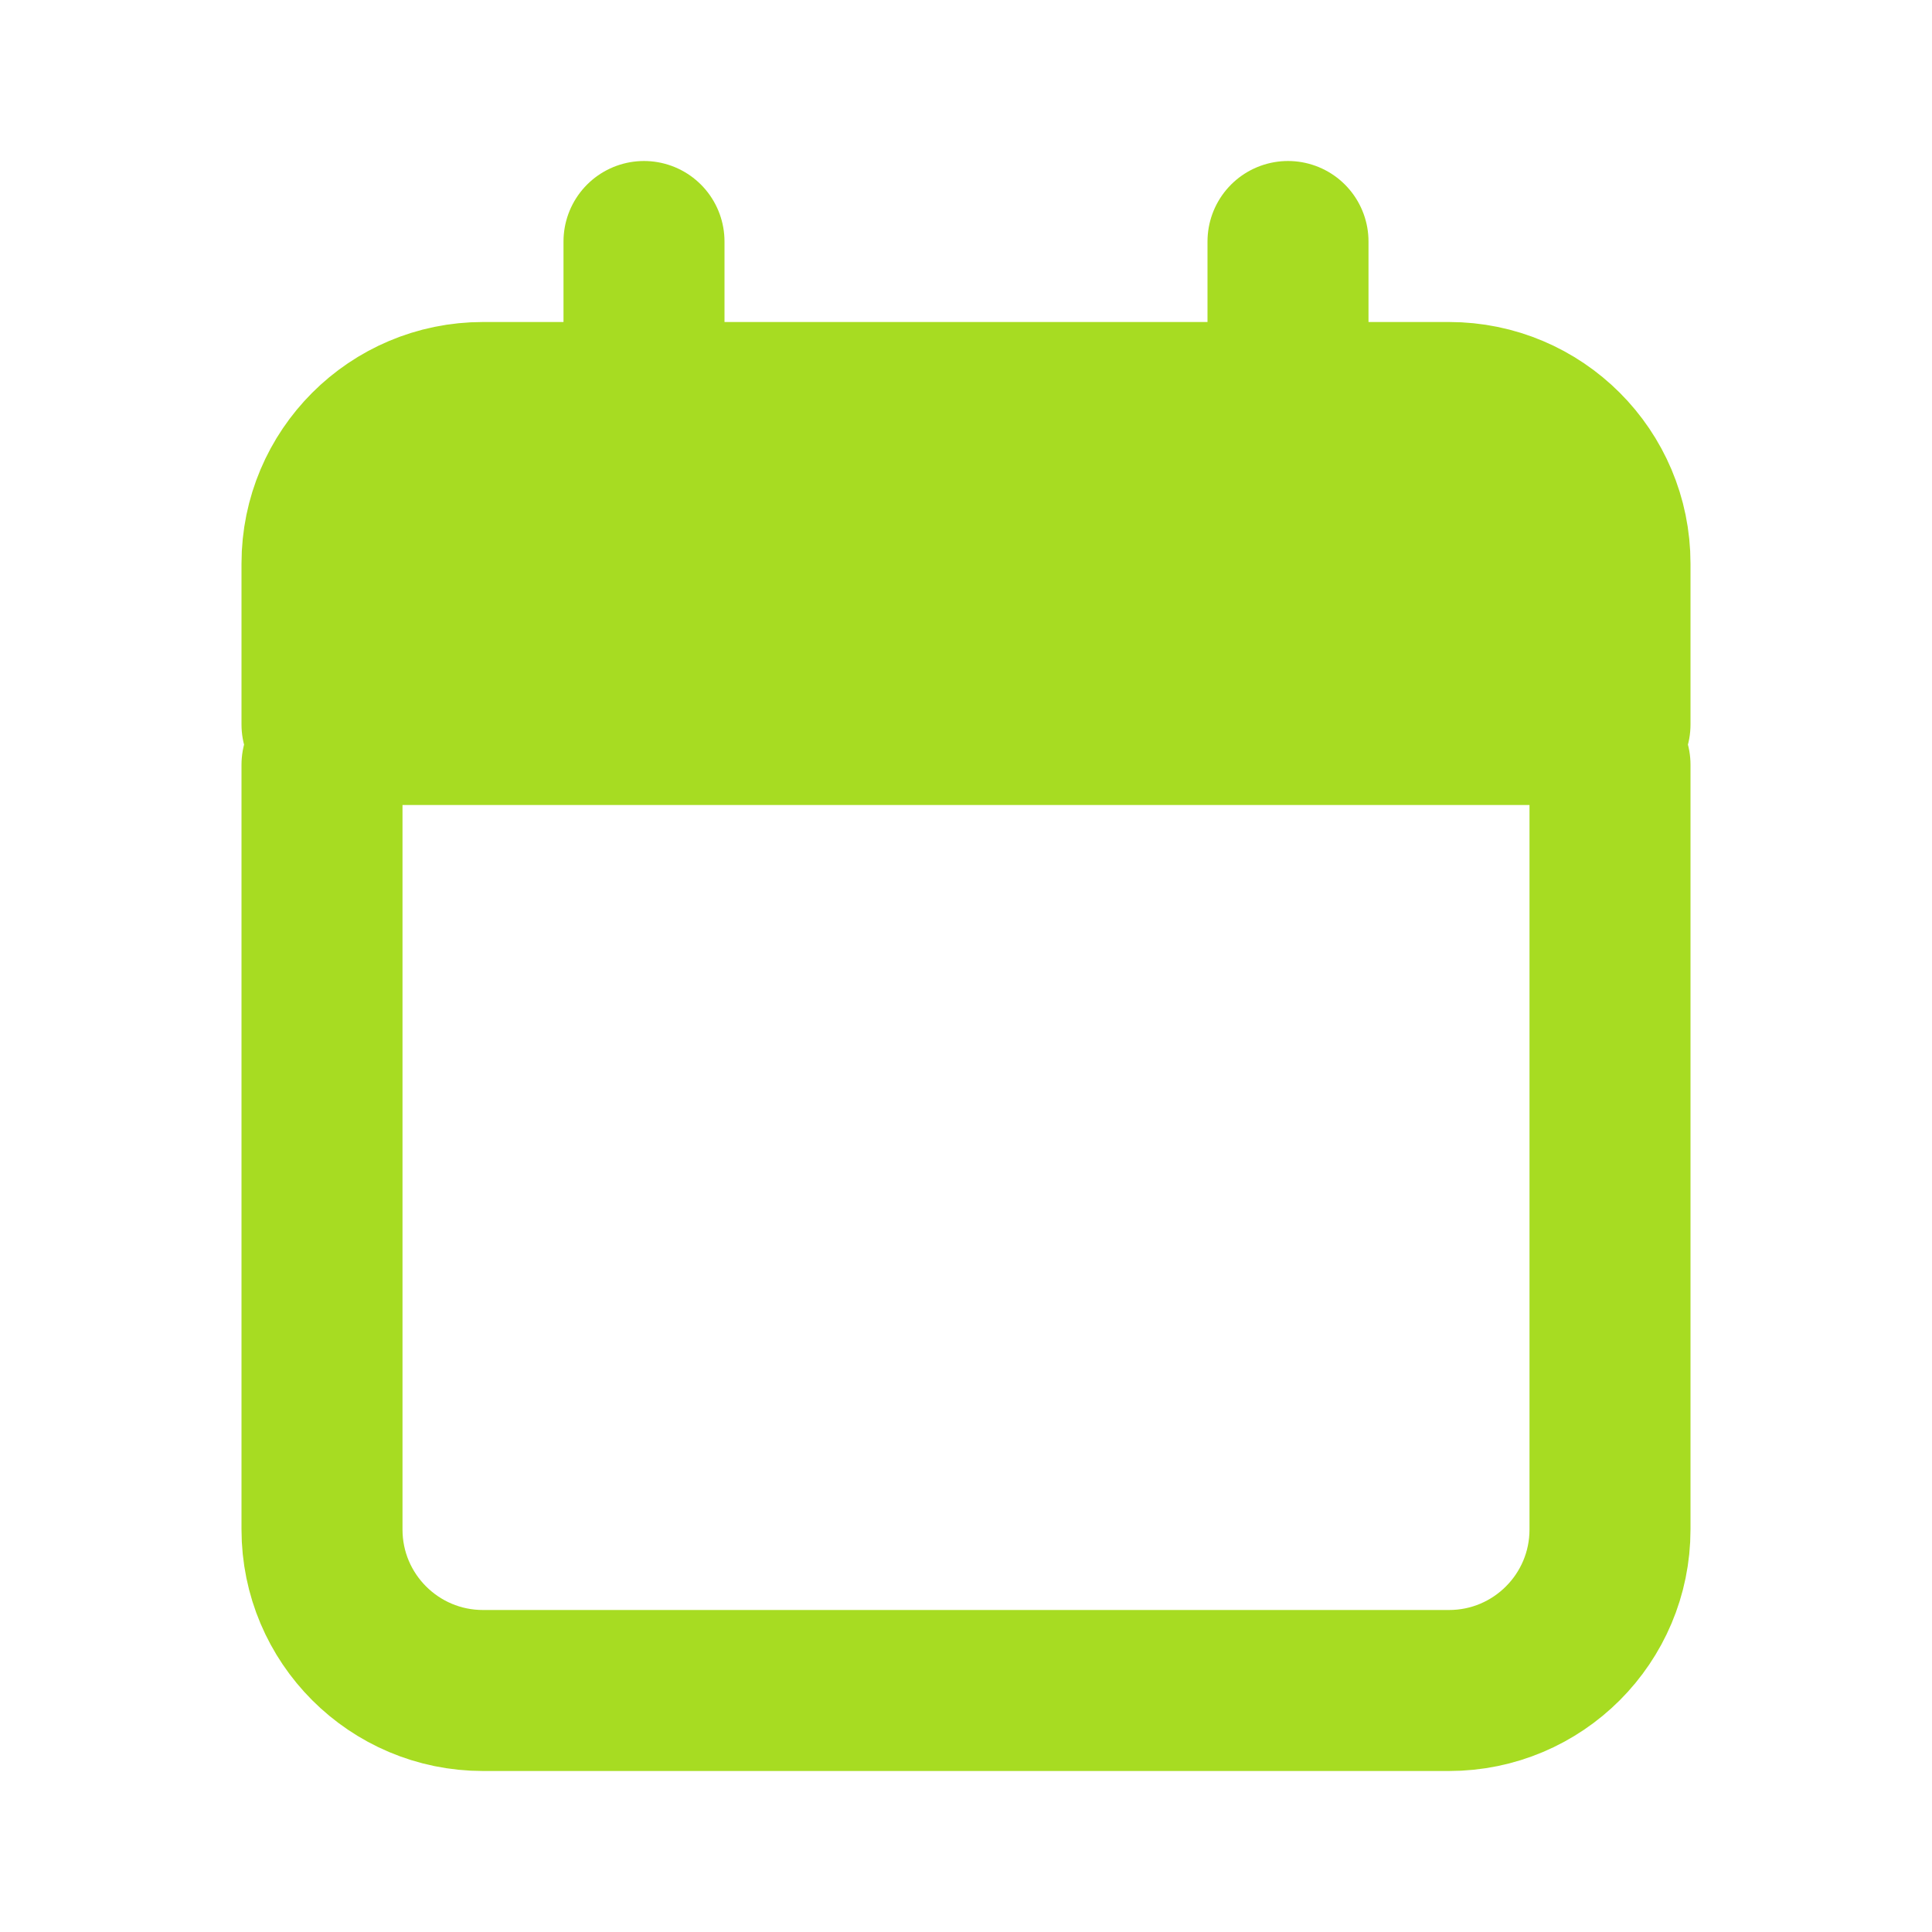
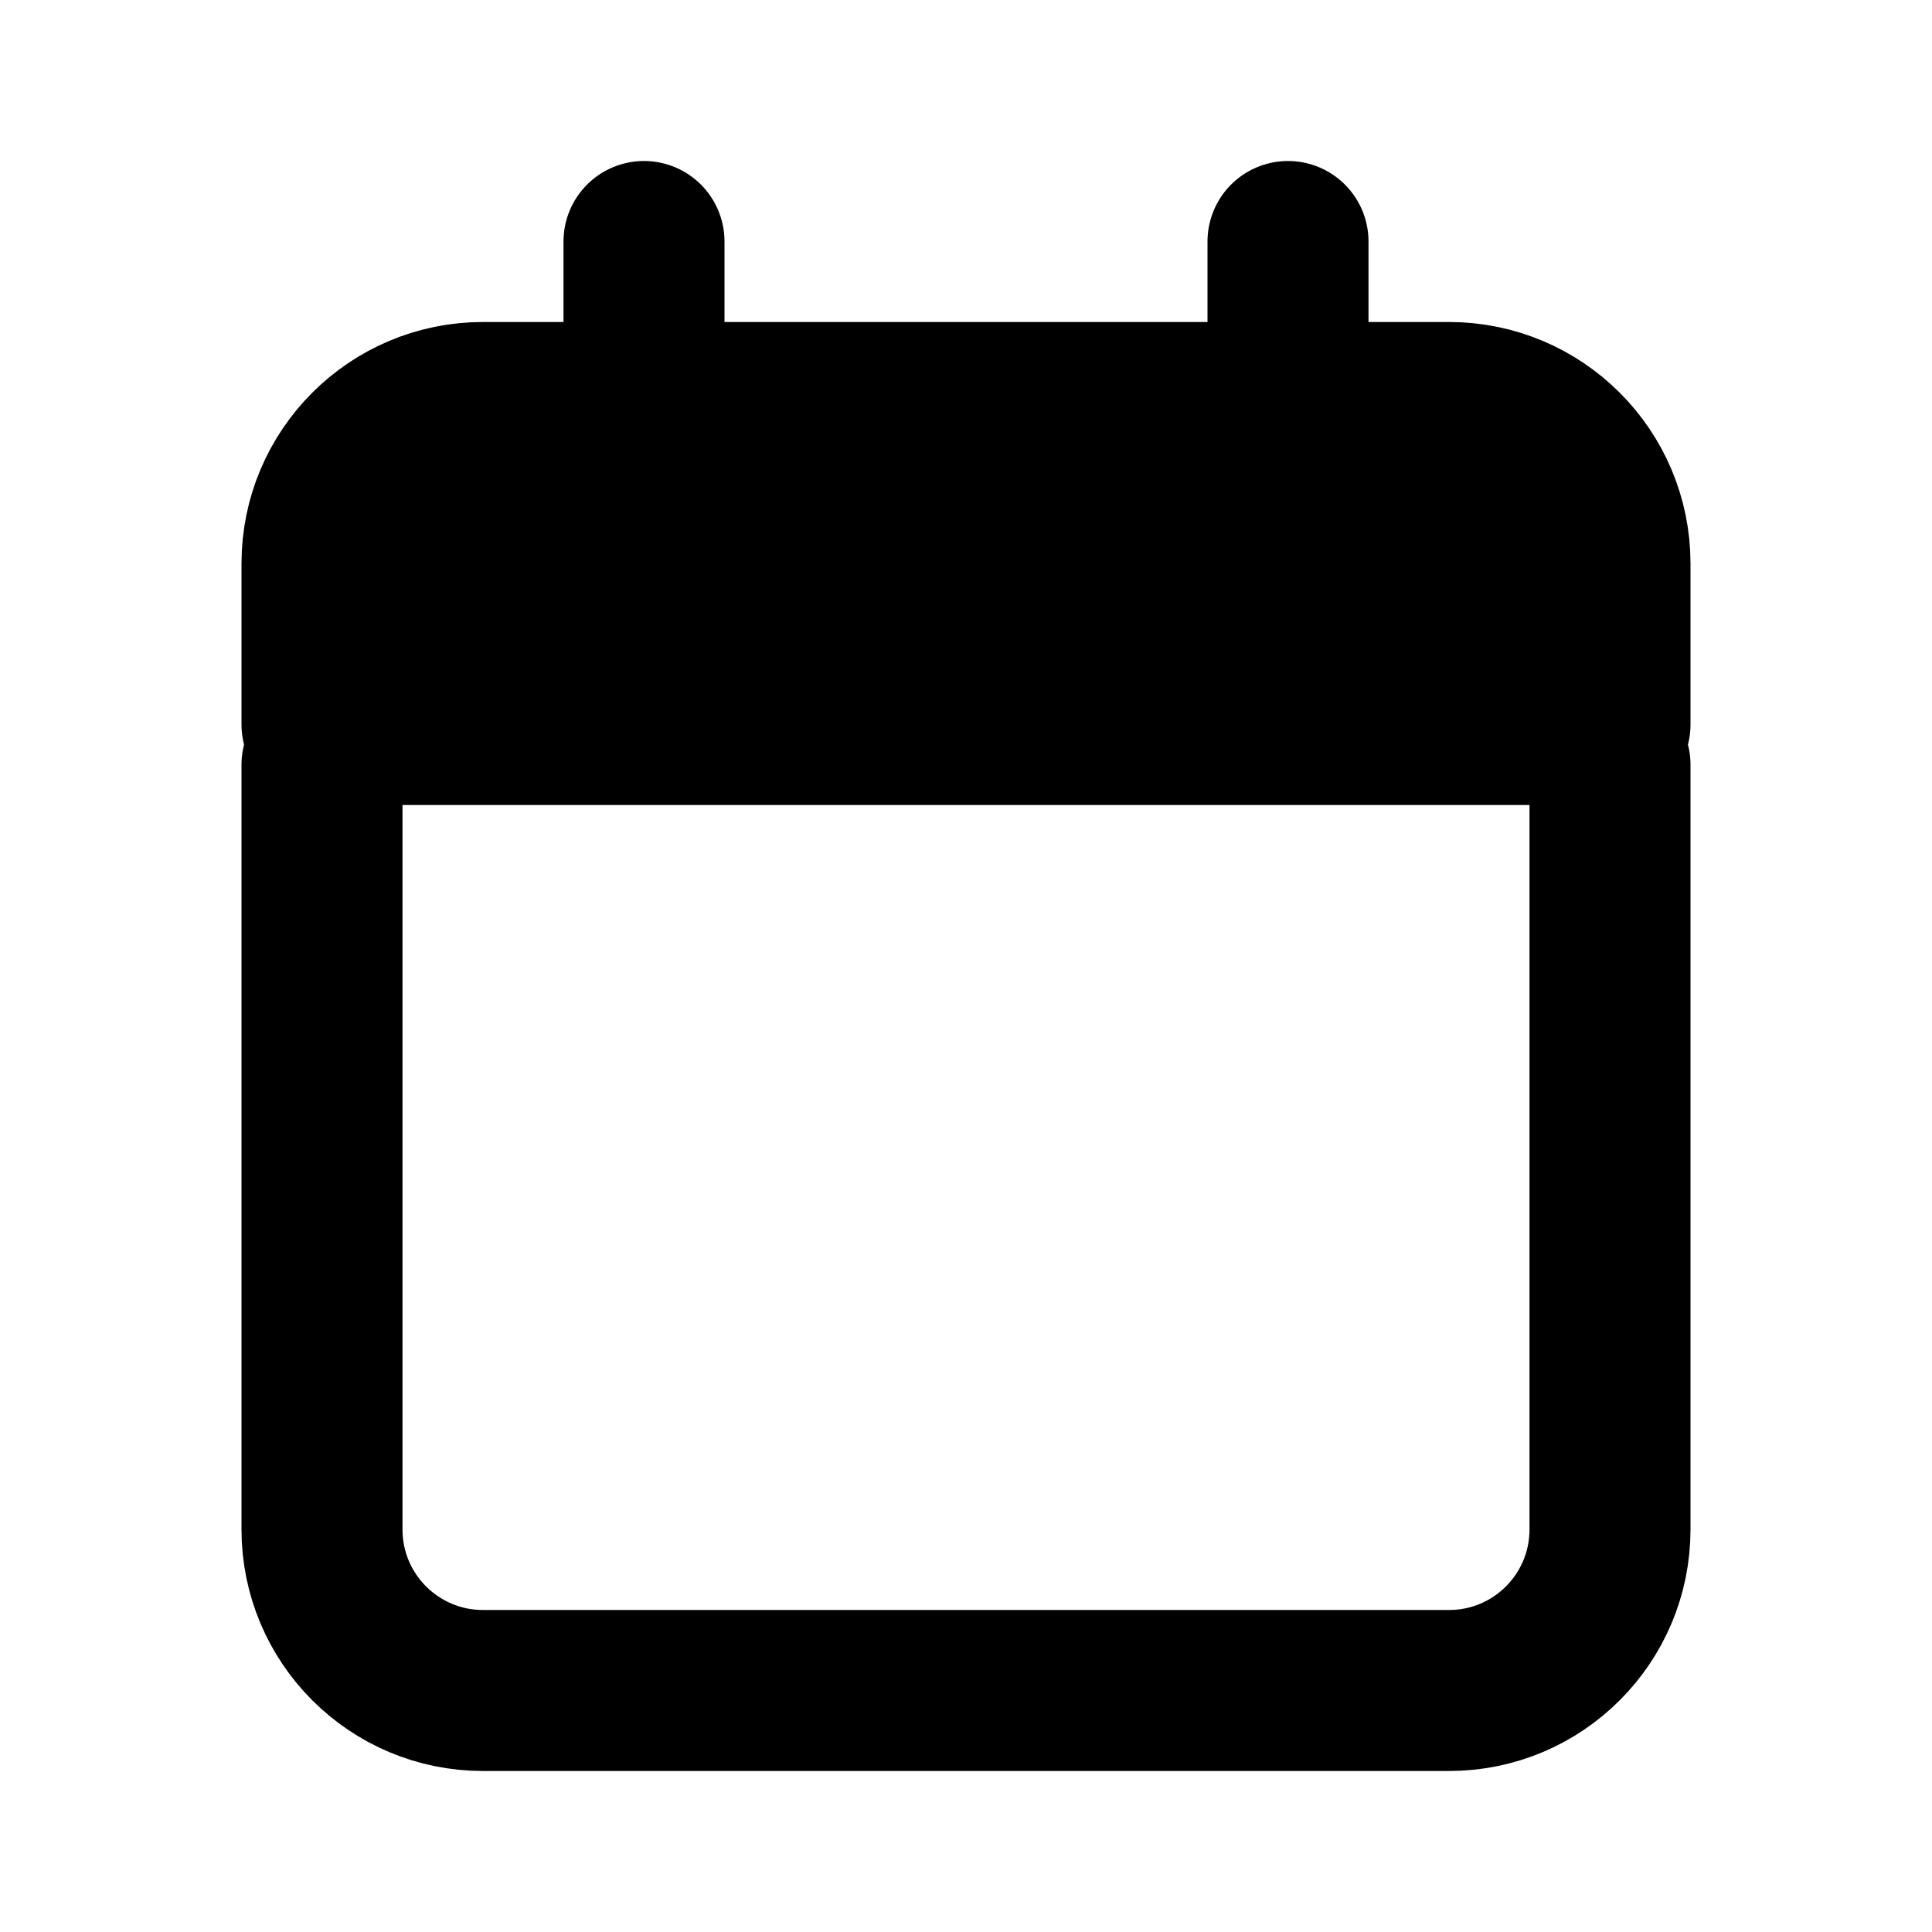
<svg xmlns="http://www.w3.org/2000/svg" width="128" height="128" viewBox="0 0 24 24">
  <g fill="none">
-     <path fill="#A7DC22" d="M4 7v2h16V7a2 2 0 0 0-2-2H6a2 2 0 0 0-2 2" />
-     <path stroke="#A7DC22" stroke-linecap="round" stroke-linejoin="round" stroke-width="2" d="M16 5h2a2 2 0 0 1 2 2v2H4V7a2 2 0 0 1 2-2h2m8 0V3m0 2H8m0-2v2M4 9.5V19a2 2 0 0 0 2 2h12a2 2 0 0 0 2-2V9.5" />
+     <path fill="currentColor" d="M4 7v2h16V7a2 2 0 0 0-2-2H6a2 2 0 0 0-2 2" />
+     <path stroke="currentColor" stroke-linecap="round" stroke-linejoin="round" stroke-width="2" d="M16 5h2a2 2 0 0 1 2 2v2H4V7a2 2 0 0 1 2-2h2m8 0V3m0 2H8m0-2v2M4 9.5V19a2 2 0 0 0 2 2h12a2 2 0 0 0 2-2V9.5" />
  </g>
</svg>
